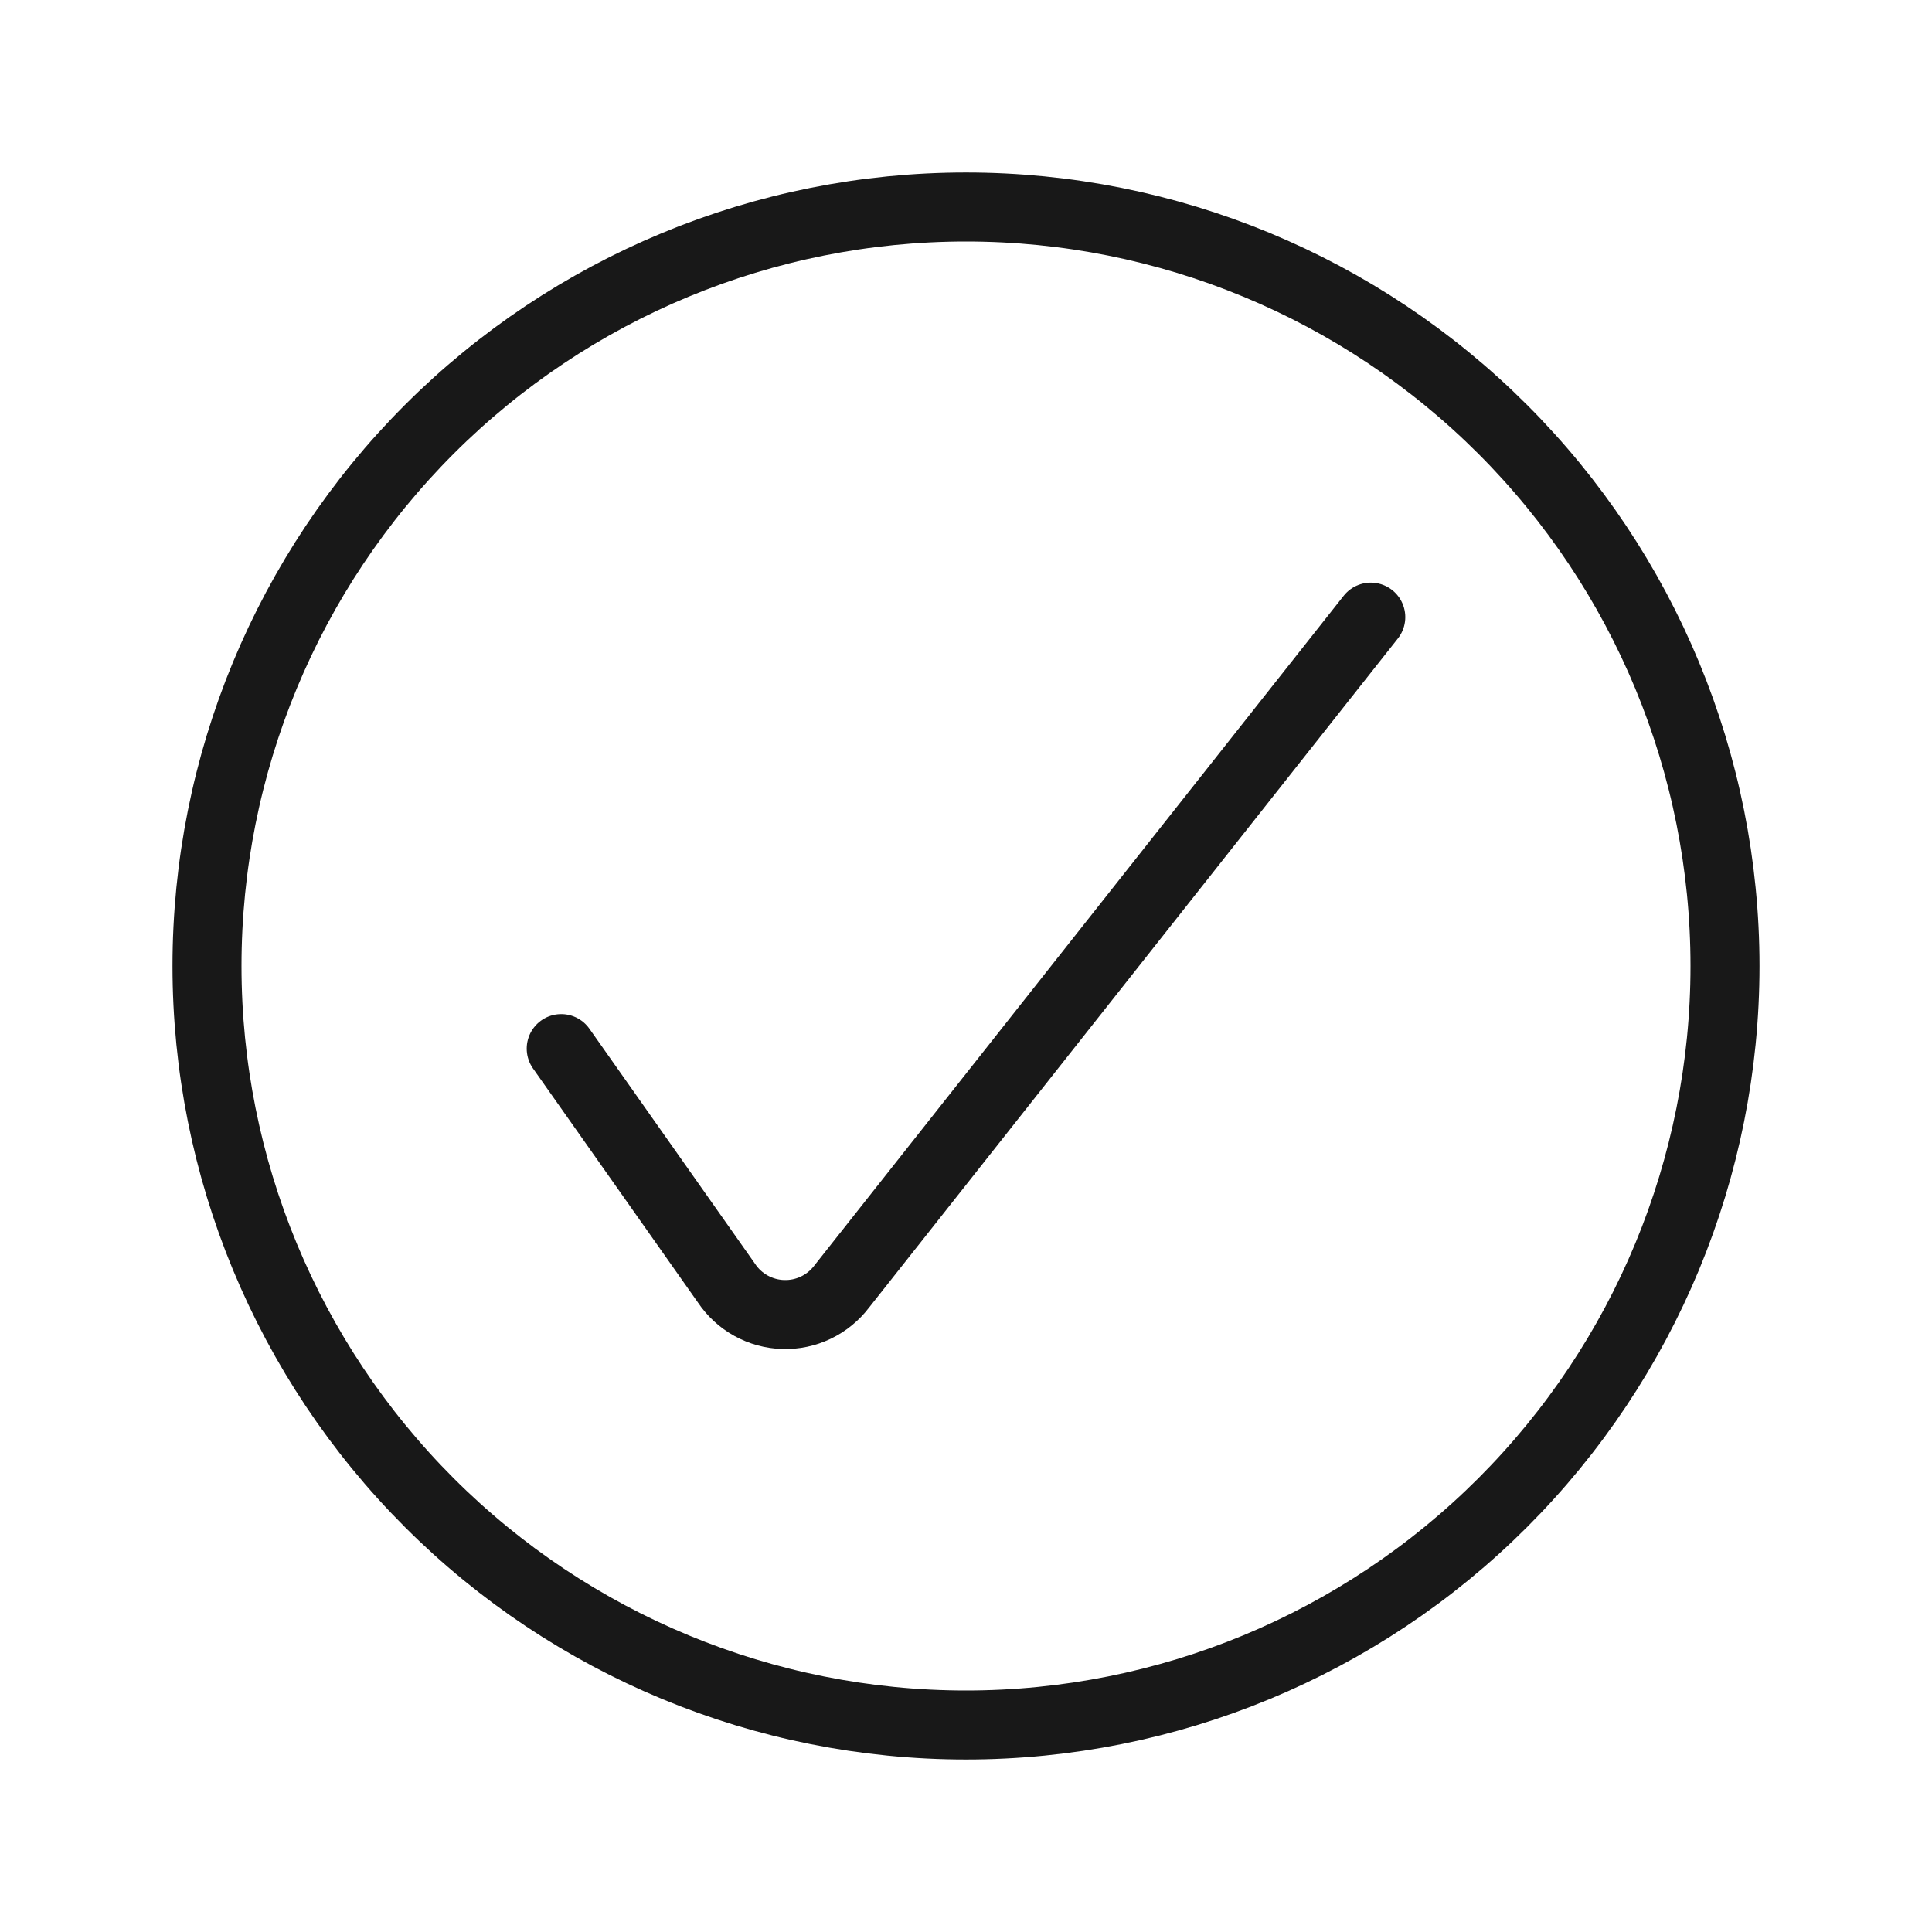
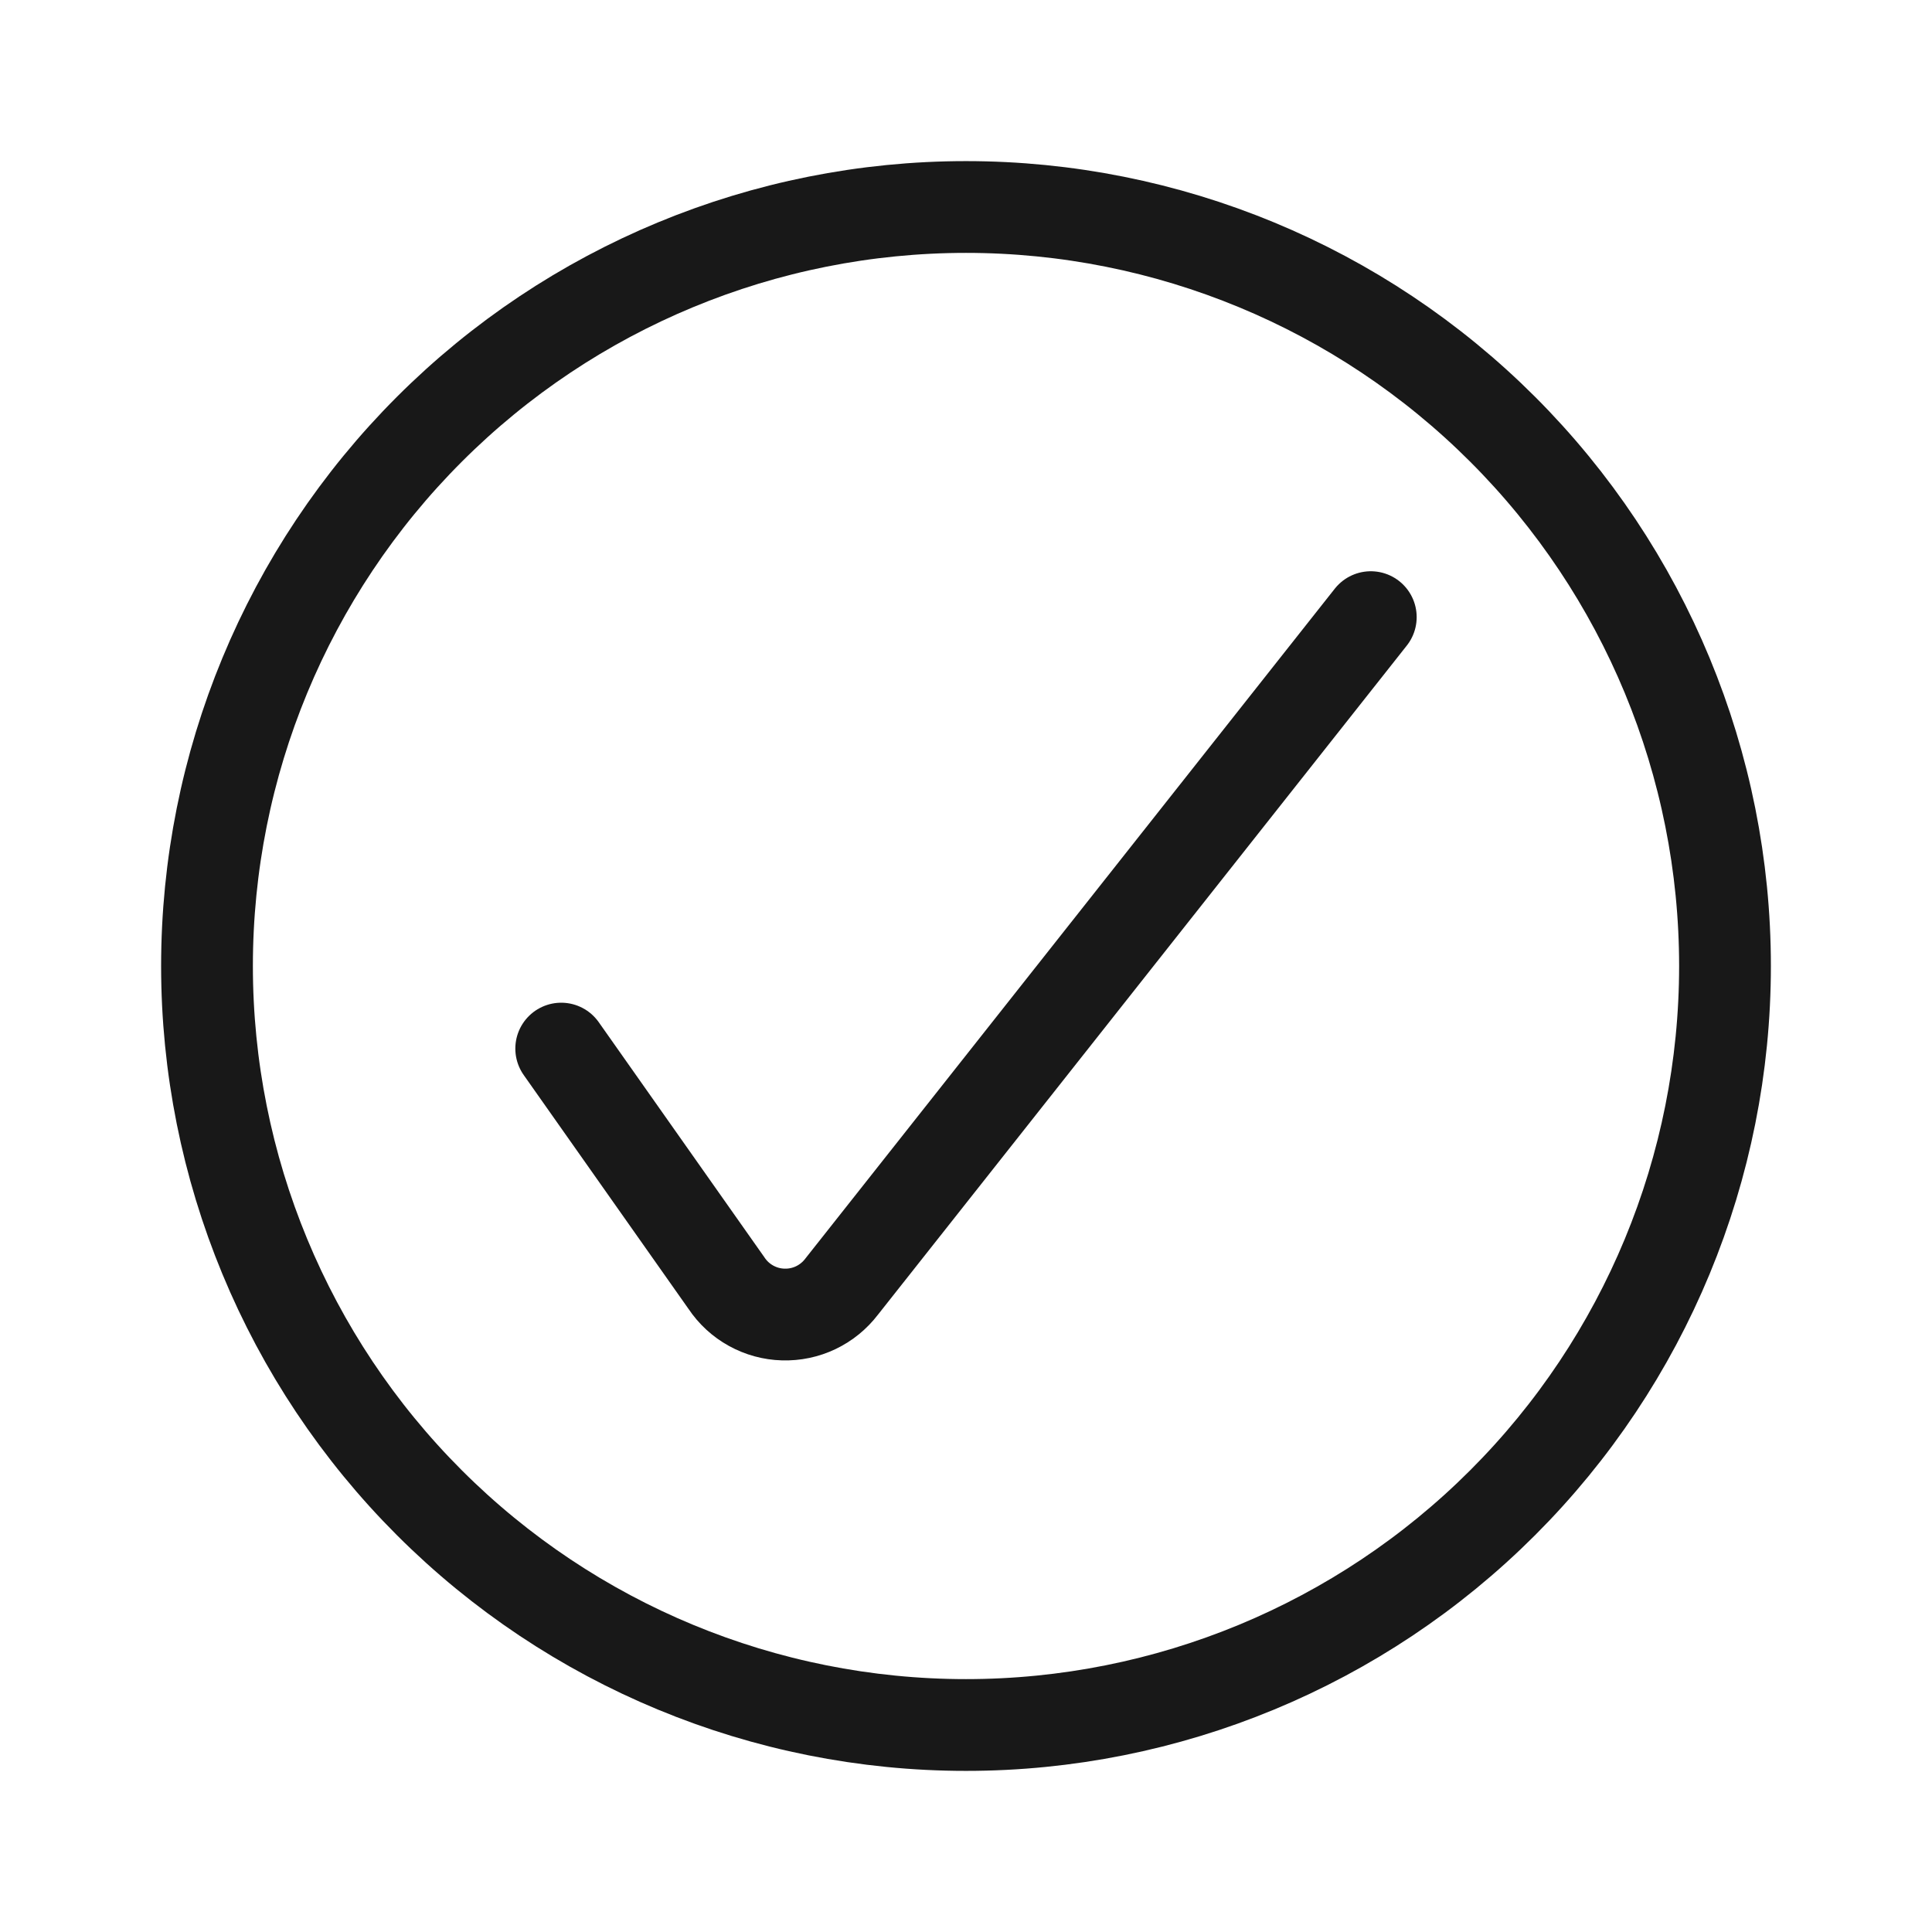
<svg xmlns="http://www.w3.org/2000/svg" width="56" height="56" viewBox="0 0 56 56" fill="none">
-   <path d="M16.267 30.394L21.058 37.193C21.239 37.465 21.483 37.689 21.769 37.847C22.055 38.005 22.375 38.093 22.701 38.102C23.028 38.112 23.352 38.044 23.647 37.903C23.941 37.762 24.198 37.553 24.396 37.293L39.733 17.888" stroke="#181818" stroke-width="2" stroke-linecap="round" stroke-linejoin="round" />
-   <path d="M6 28C6 33.835 8.318 39.431 12.444 43.556C16.57 47.682 22.165 50 28 50C33.835 50 39.431 47.682 43.556 43.556C47.682 39.431 50 33.835 50 28C50 22.165 47.682 16.57 43.556 12.444C39.431 8.318 33.835 6 28 6C22.165 6 16.57 8.318 12.444 12.444C8.318 16.57 6 22.165 6 28V28Z" stroke="#181818" stroke-width="2" stroke-linecap="round" stroke-linejoin="round" />
+   <path d="M16.267 30.394L21.058 37.193C21.239 37.465 21.483 37.689 21.769 37.847C22.055 38.005 22.375 38.093 22.701 38.102C23.028 38.112 23.352 38.044 23.647 37.903C23.941 37.762 24.198 37.553 24.396 37.293L39.733 17.888" stroke="#181818" stroke-width="2.66" stroke-linecap="round" stroke-linejoin="round" />
+   <path d="M6 28C6 33.835 8.318 39.431 12.444 43.556C16.57 47.682 22.165 50 28 50C33.835 50 39.431 47.682 43.556 43.556C47.682 39.431 50 33.835 50 28C50 22.165 47.682 16.57 43.556 12.444C39.431 8.318 33.835 6 28 6C22.165 6 16.57 8.318 12.444 12.444C8.318 16.57 6 22.165 6 28V28Z" stroke="#181818" stroke-width="2.66" stroke-linecap="round" stroke-linejoin="round" />
</svg>
